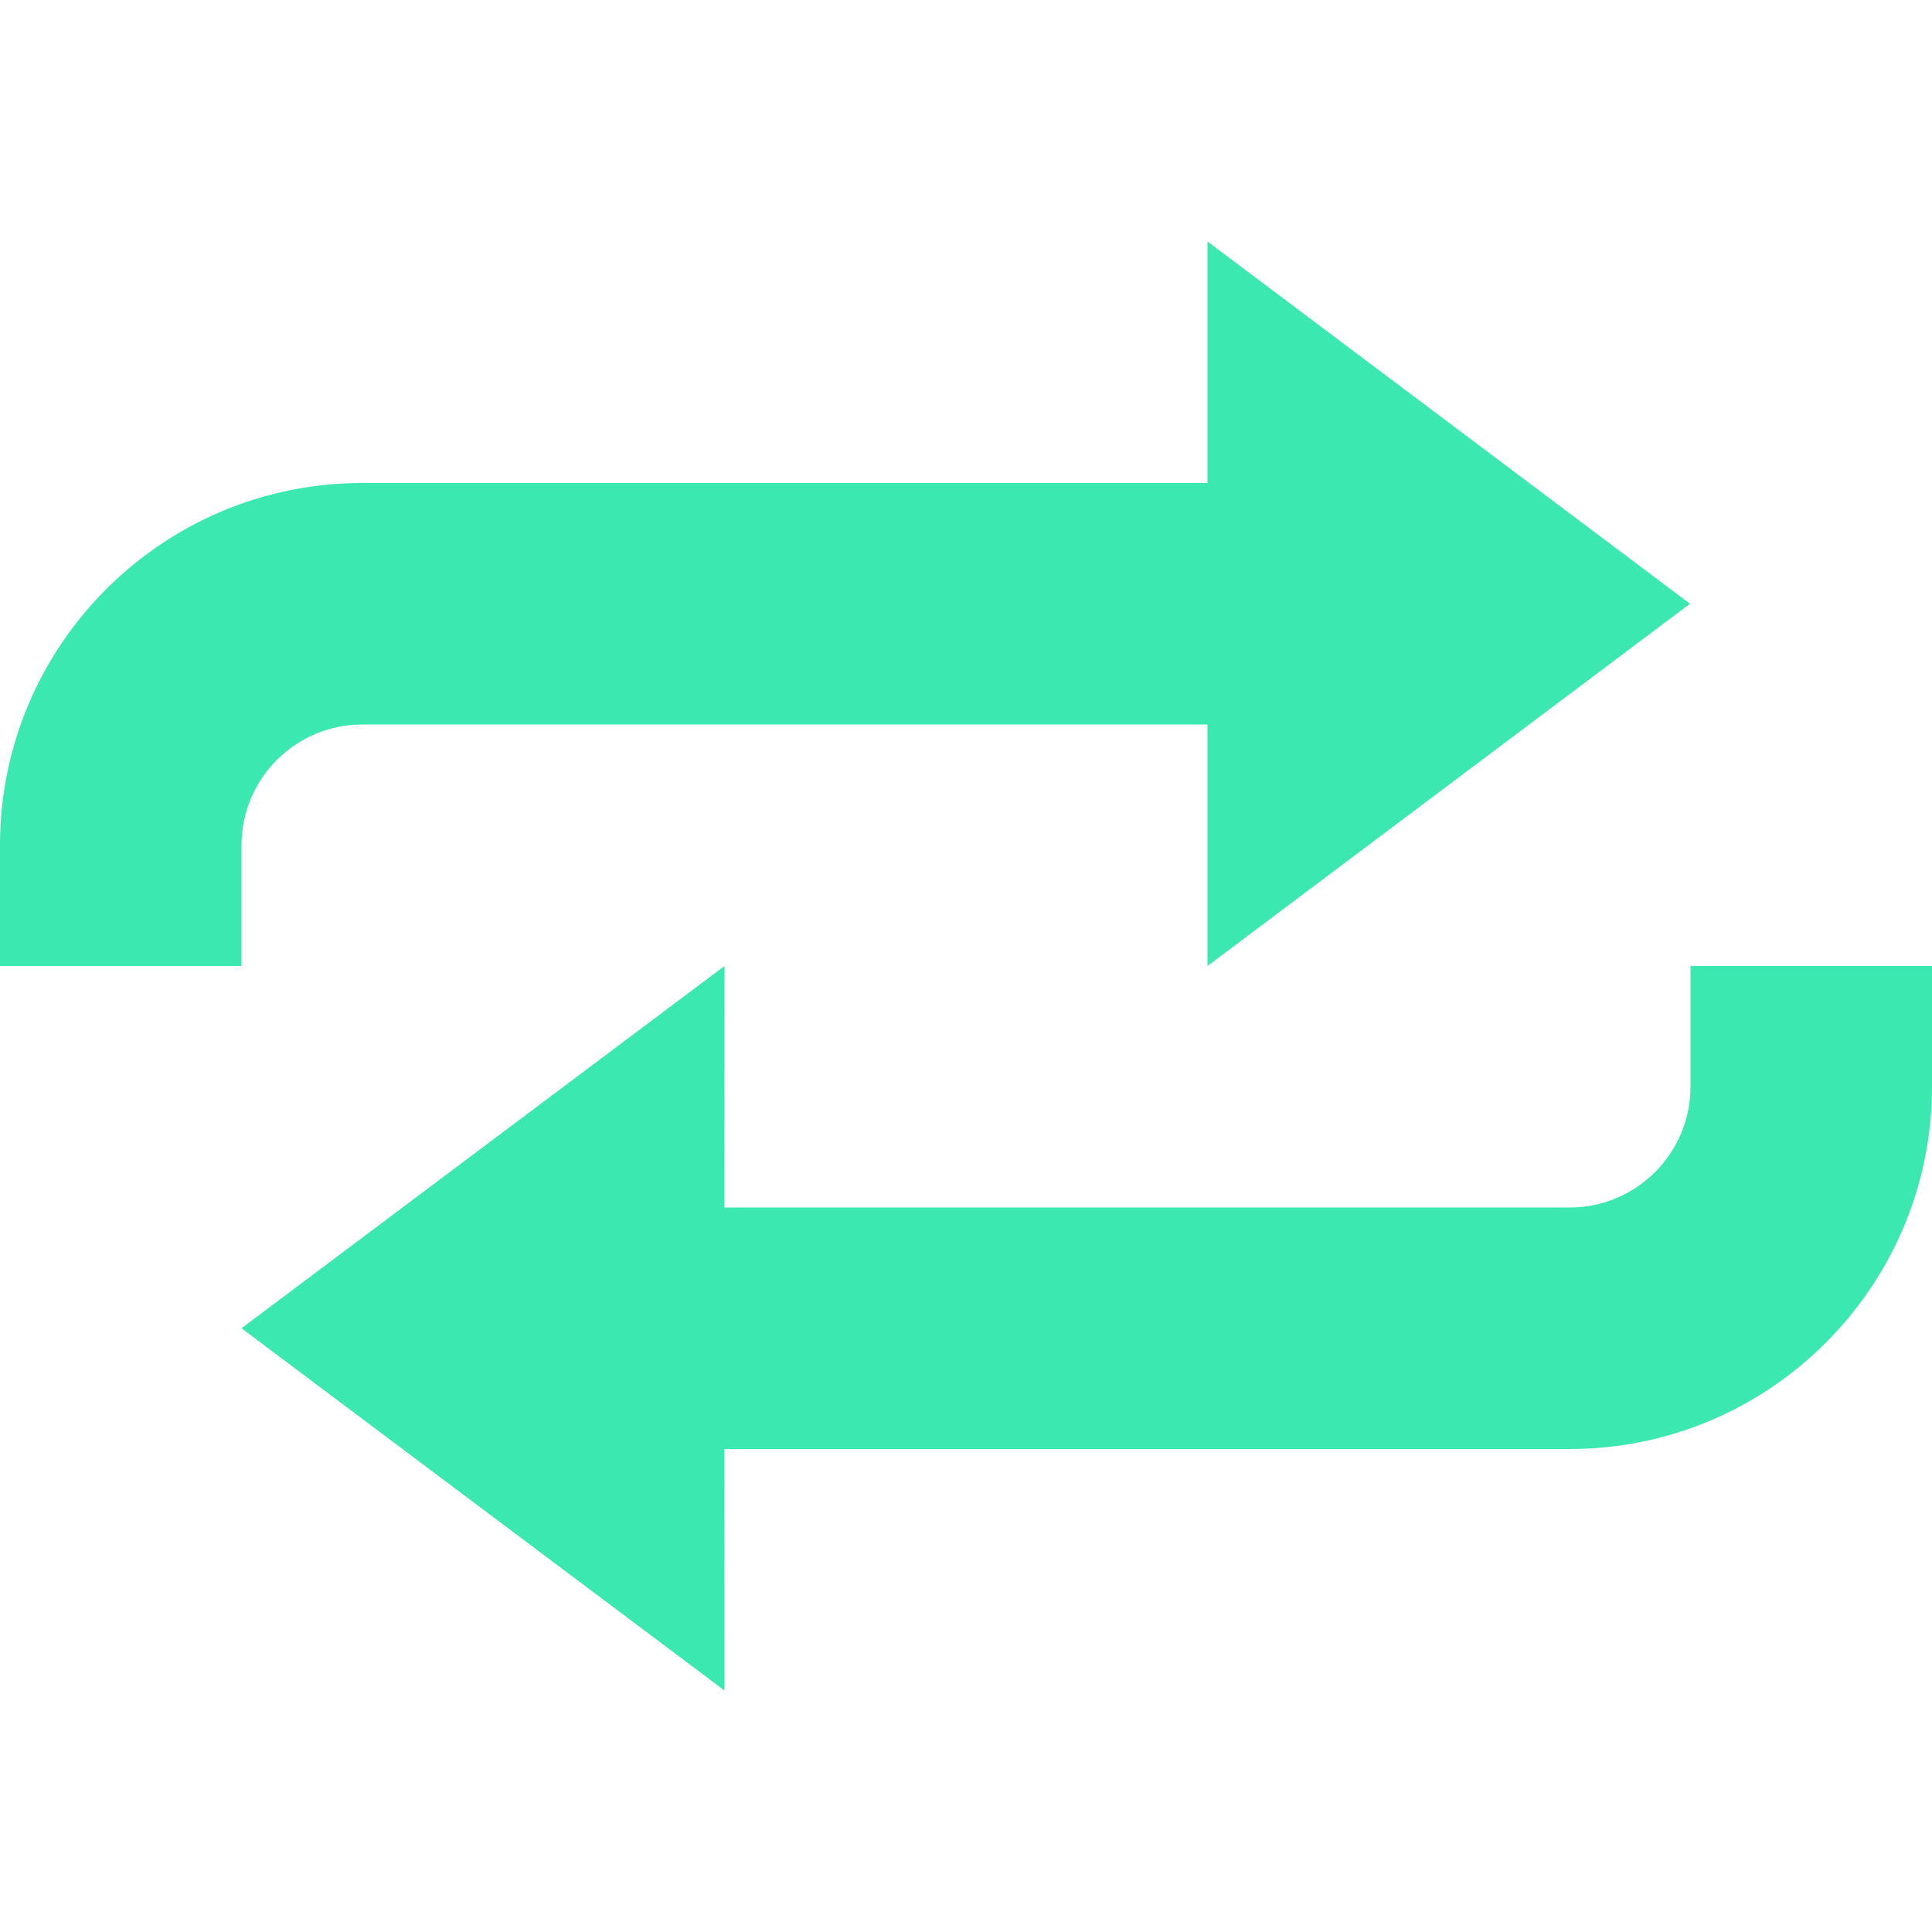
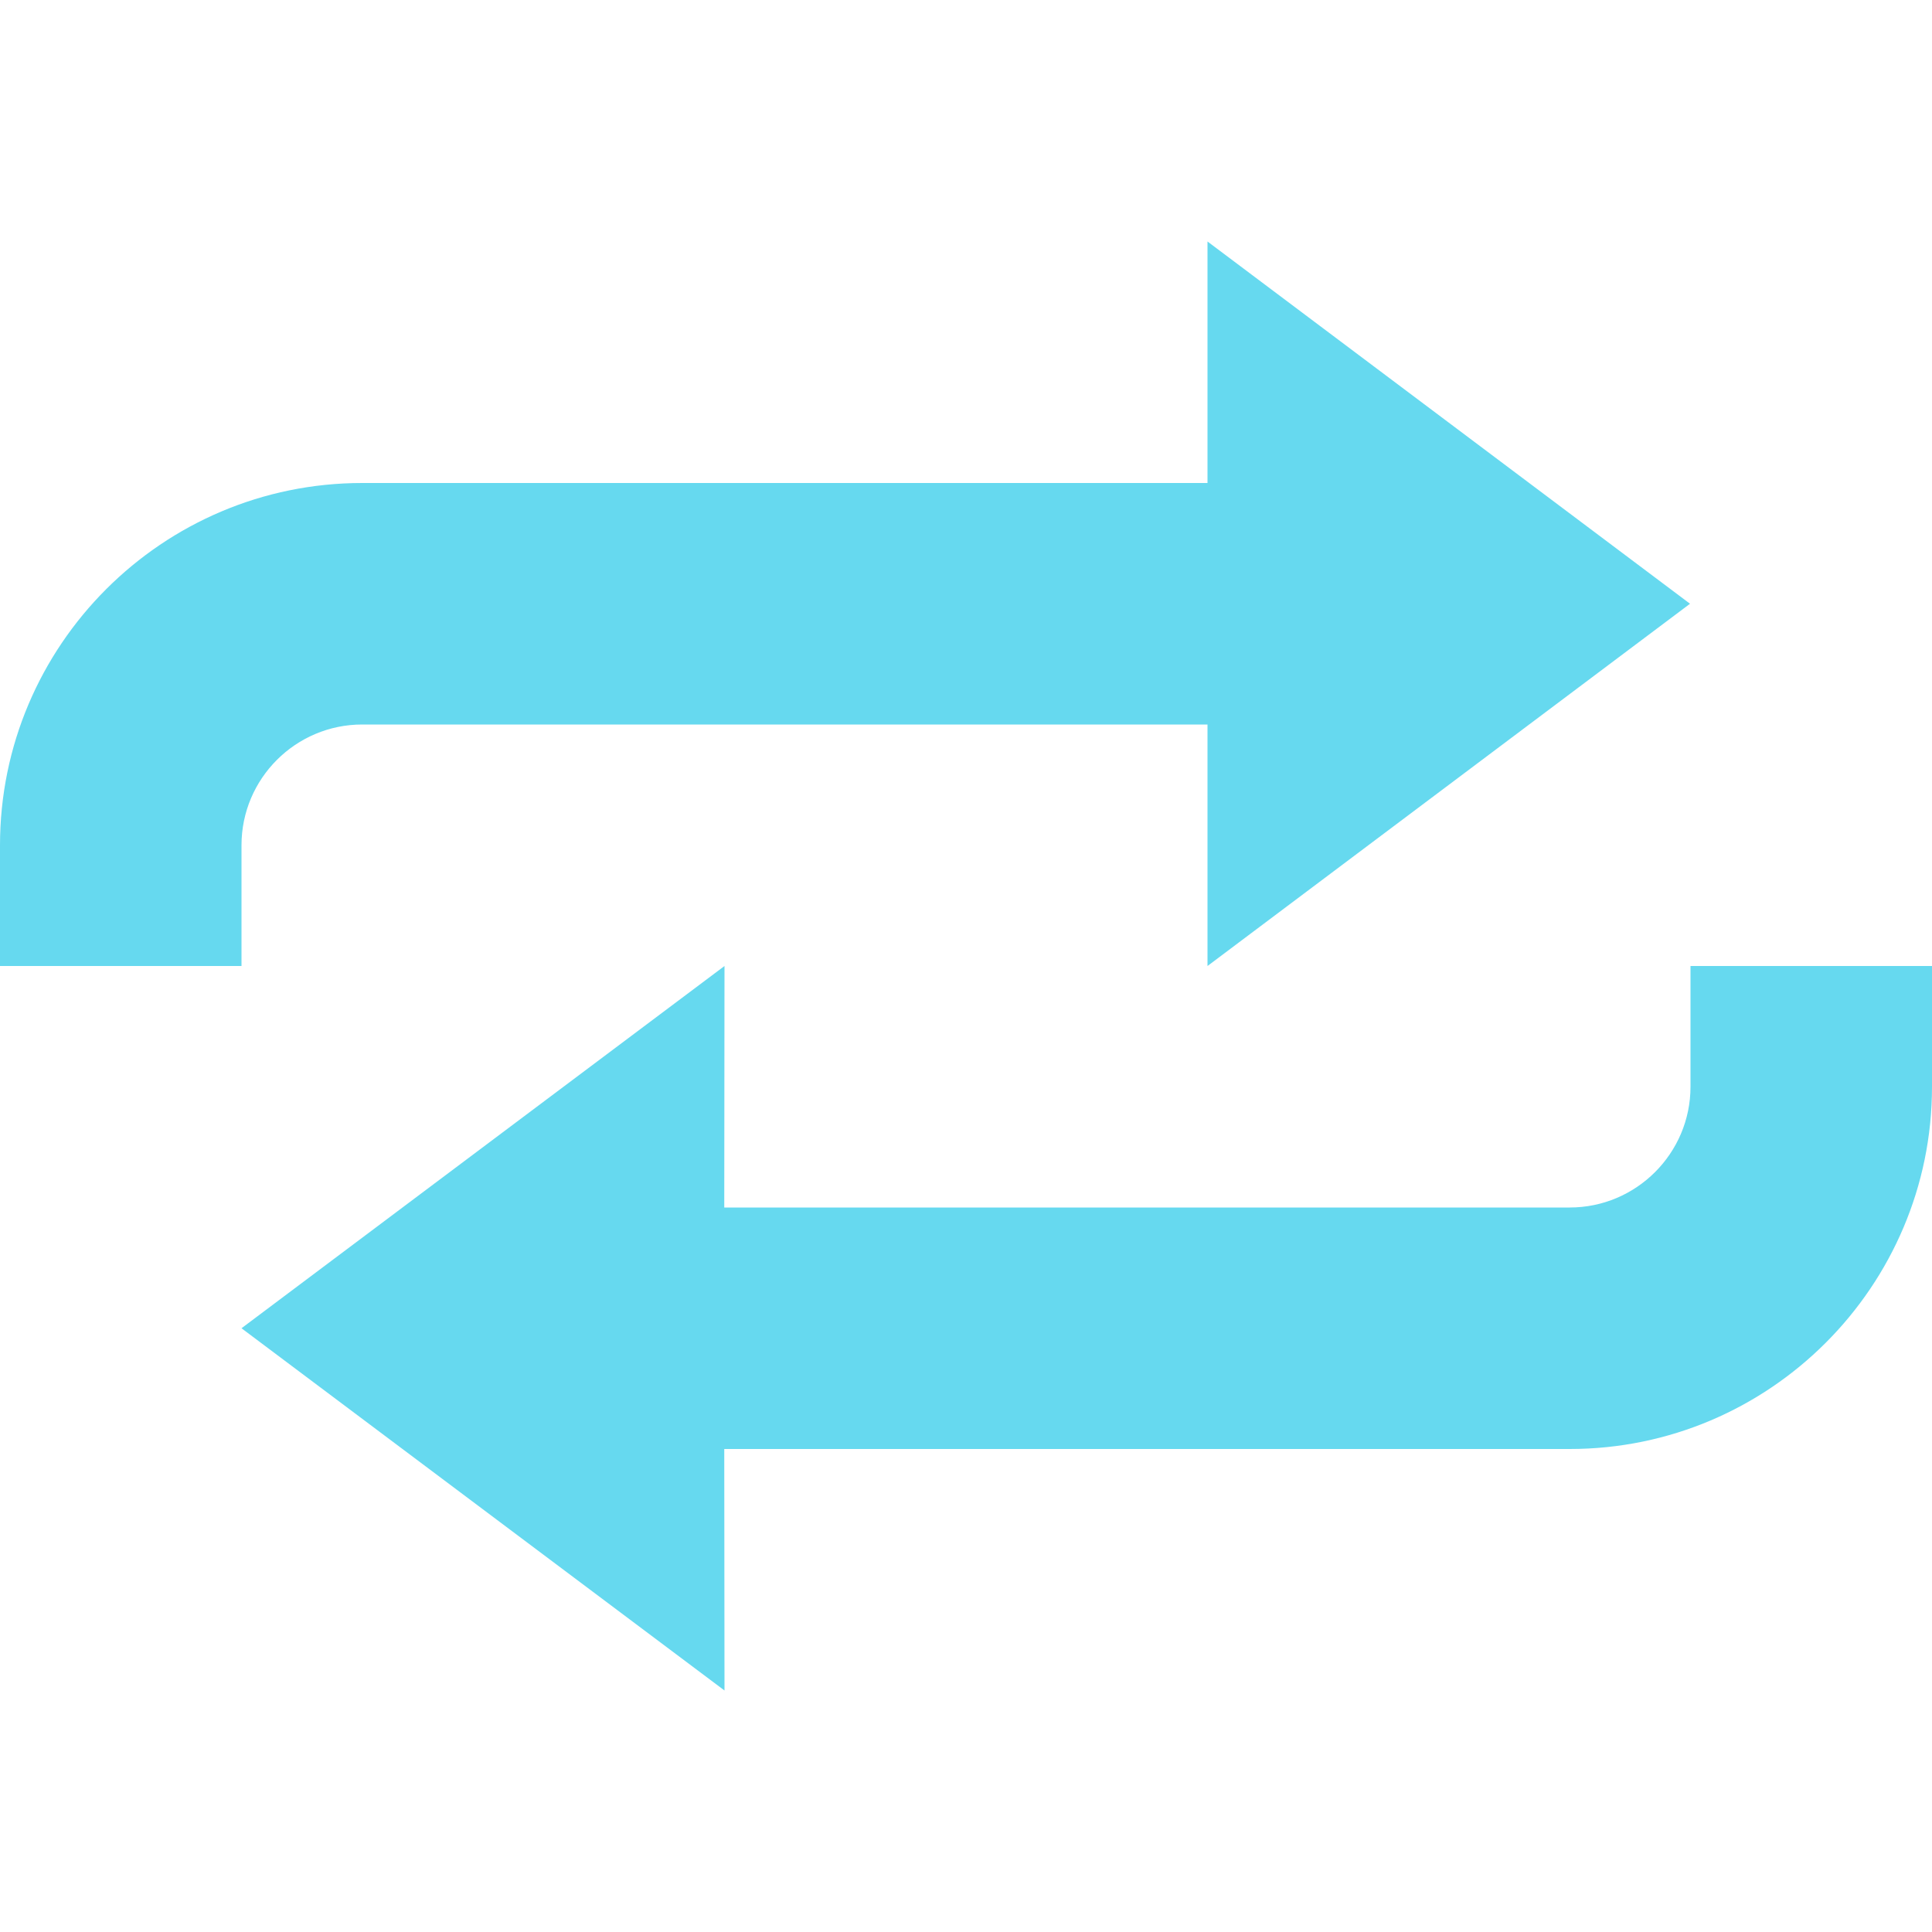
<svg xmlns="http://www.w3.org/2000/svg" version="1.1" x="0px" y="0px" viewBox="0 0 32 32" xml:space="preserve">
-   <g>
-     <path fill="#3ae8b0" d="M28,16v2c0,1.102-0.898,2-2,2H11.996L12,16l-8,6l8,6l-0.004-4H26c3.309,0,6-2.695,6-6v-2H28z" />
-     <path fill="#3ae8b0" d="M4,14c0-1.105,0.898-2,2-2h14v4l7.992-6L20,4v4H6c-3.309,0-6,2.688-6,6v2h4V14z" />
-   </g>
+   <path fill="#66d9ef" d="M28,16v2c0,1.102-0.898,2-2,2H11.996L12,16l-8,6l8,6l-0.004-4H26c3.309,0,6-2.695,6-6v-2H28z" />
+   <path fill="#66d9ef" d="M4,14c0-1.105,0.898-2,2-2h14v4l7.992-6L20,4v4H6c-3.309,0-6,2.688-6,6v2h4V14z" />
</svg>
